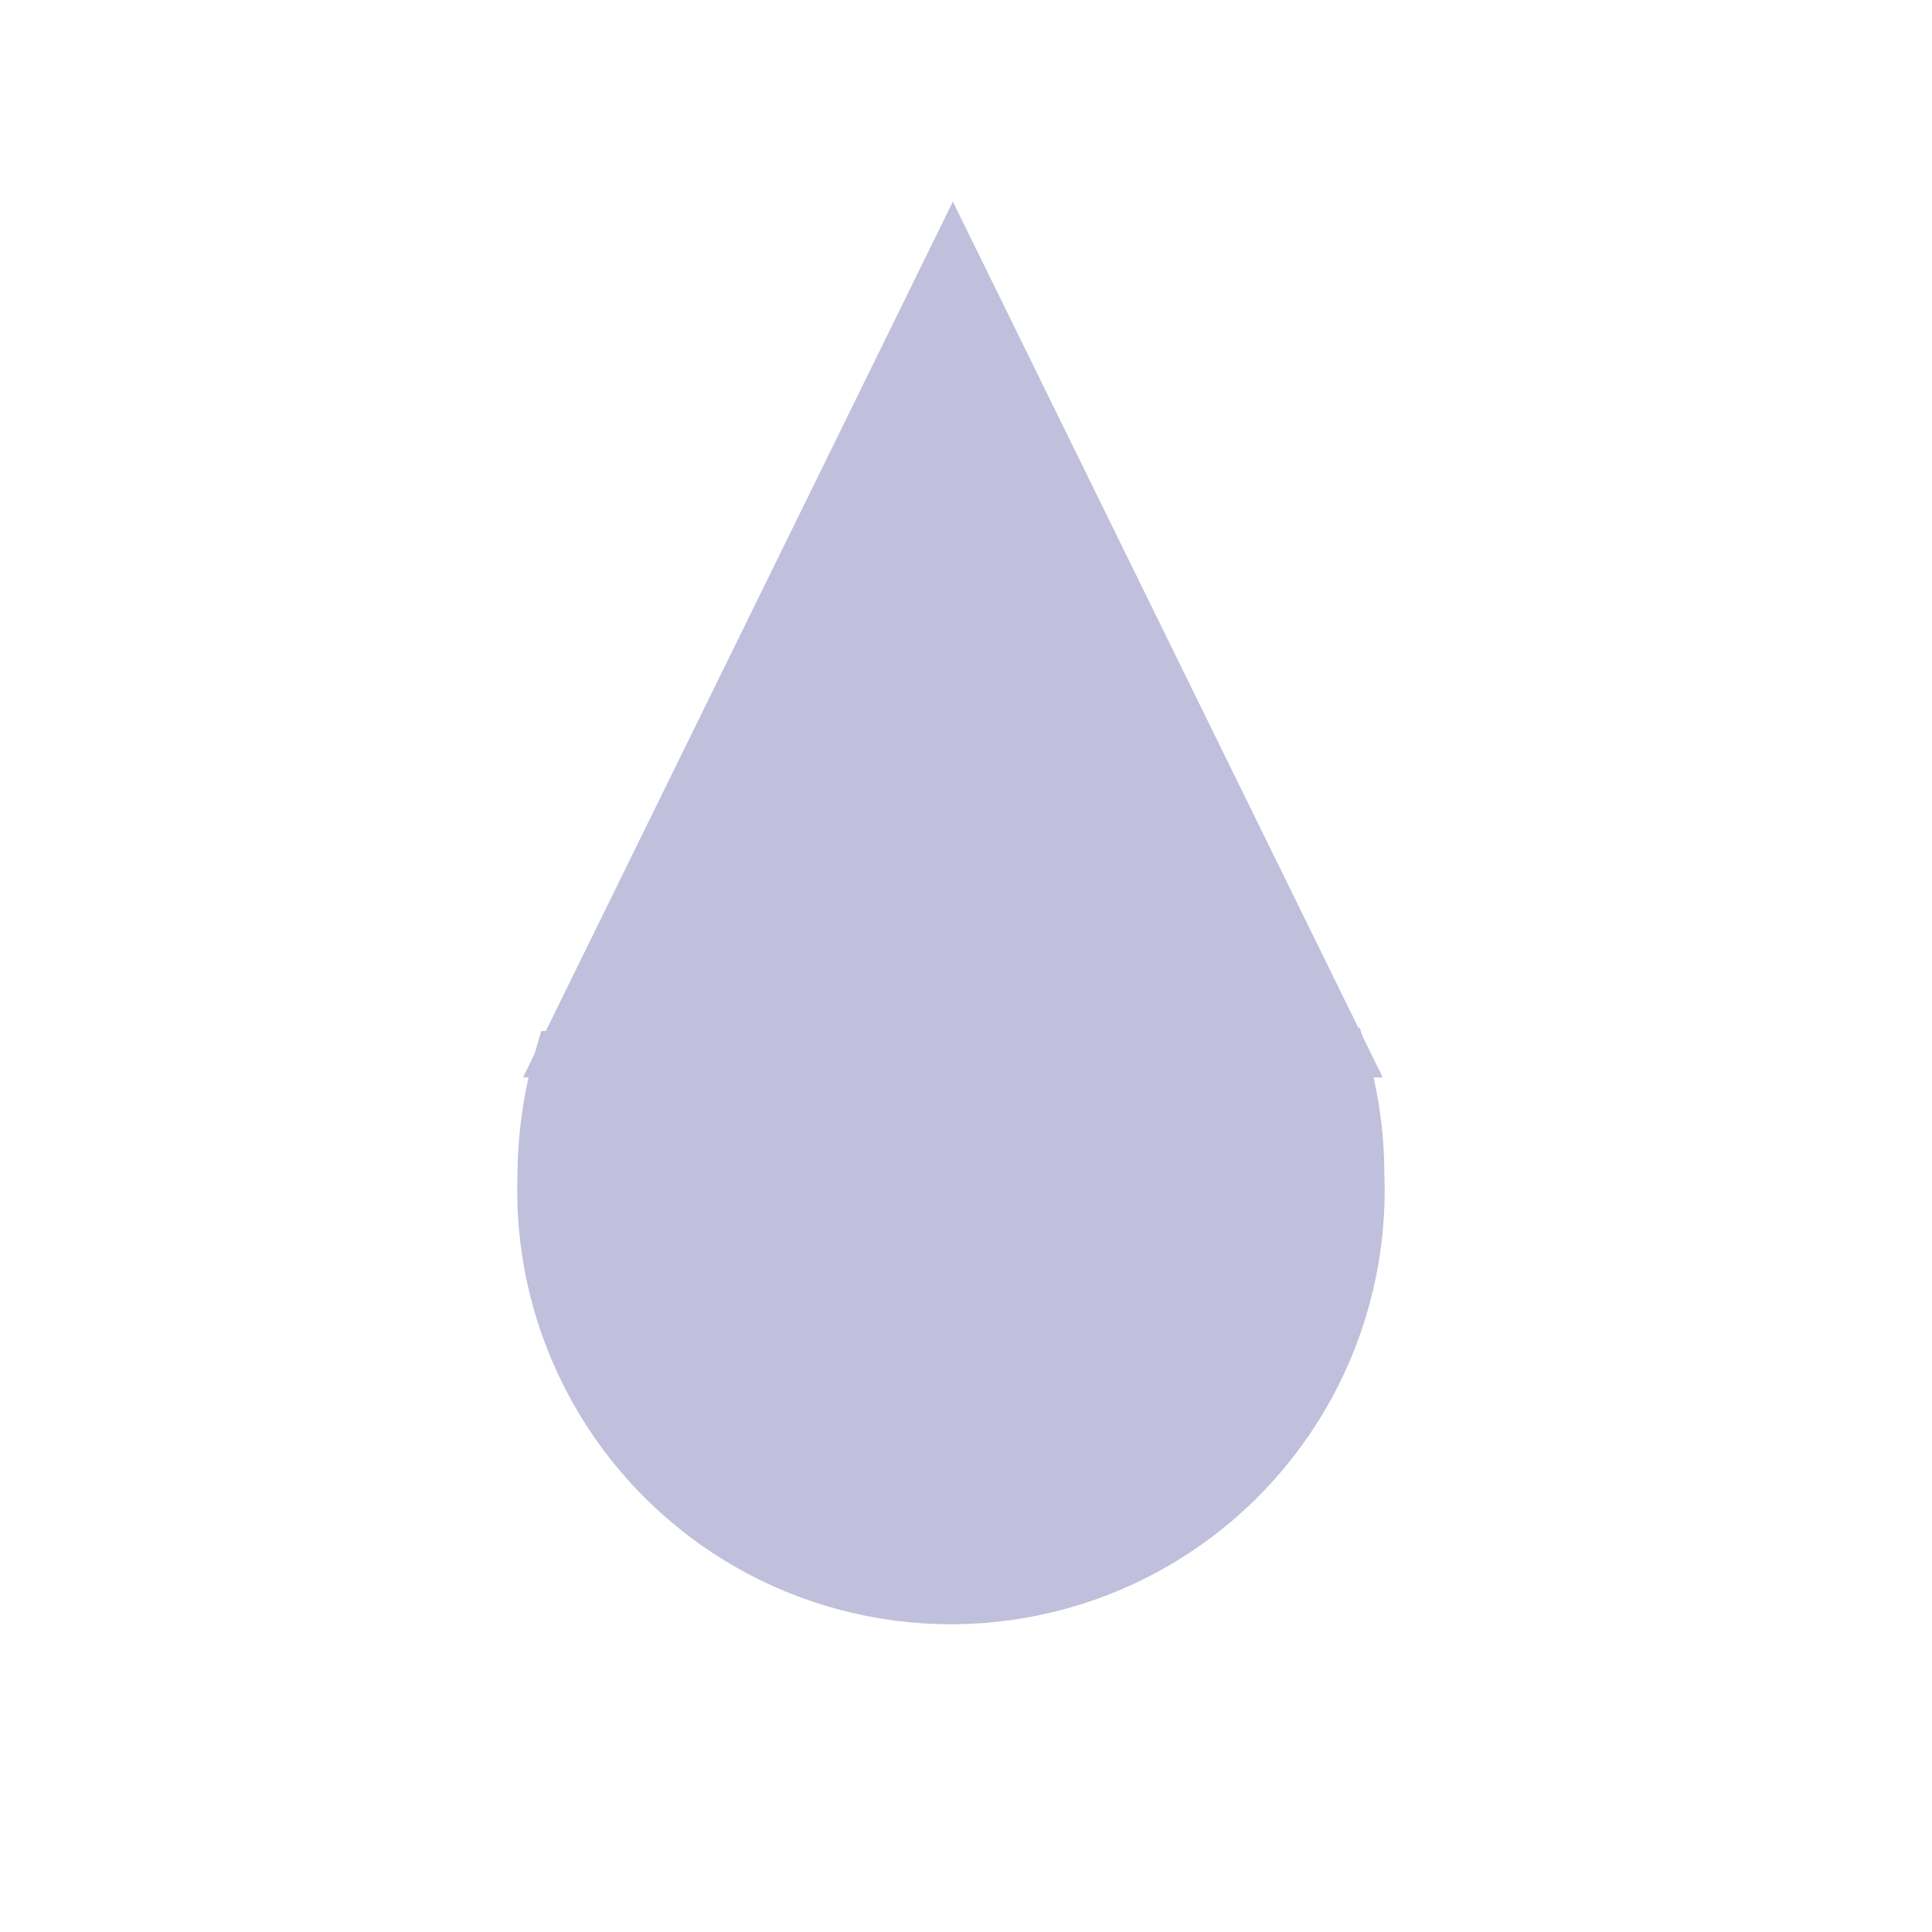
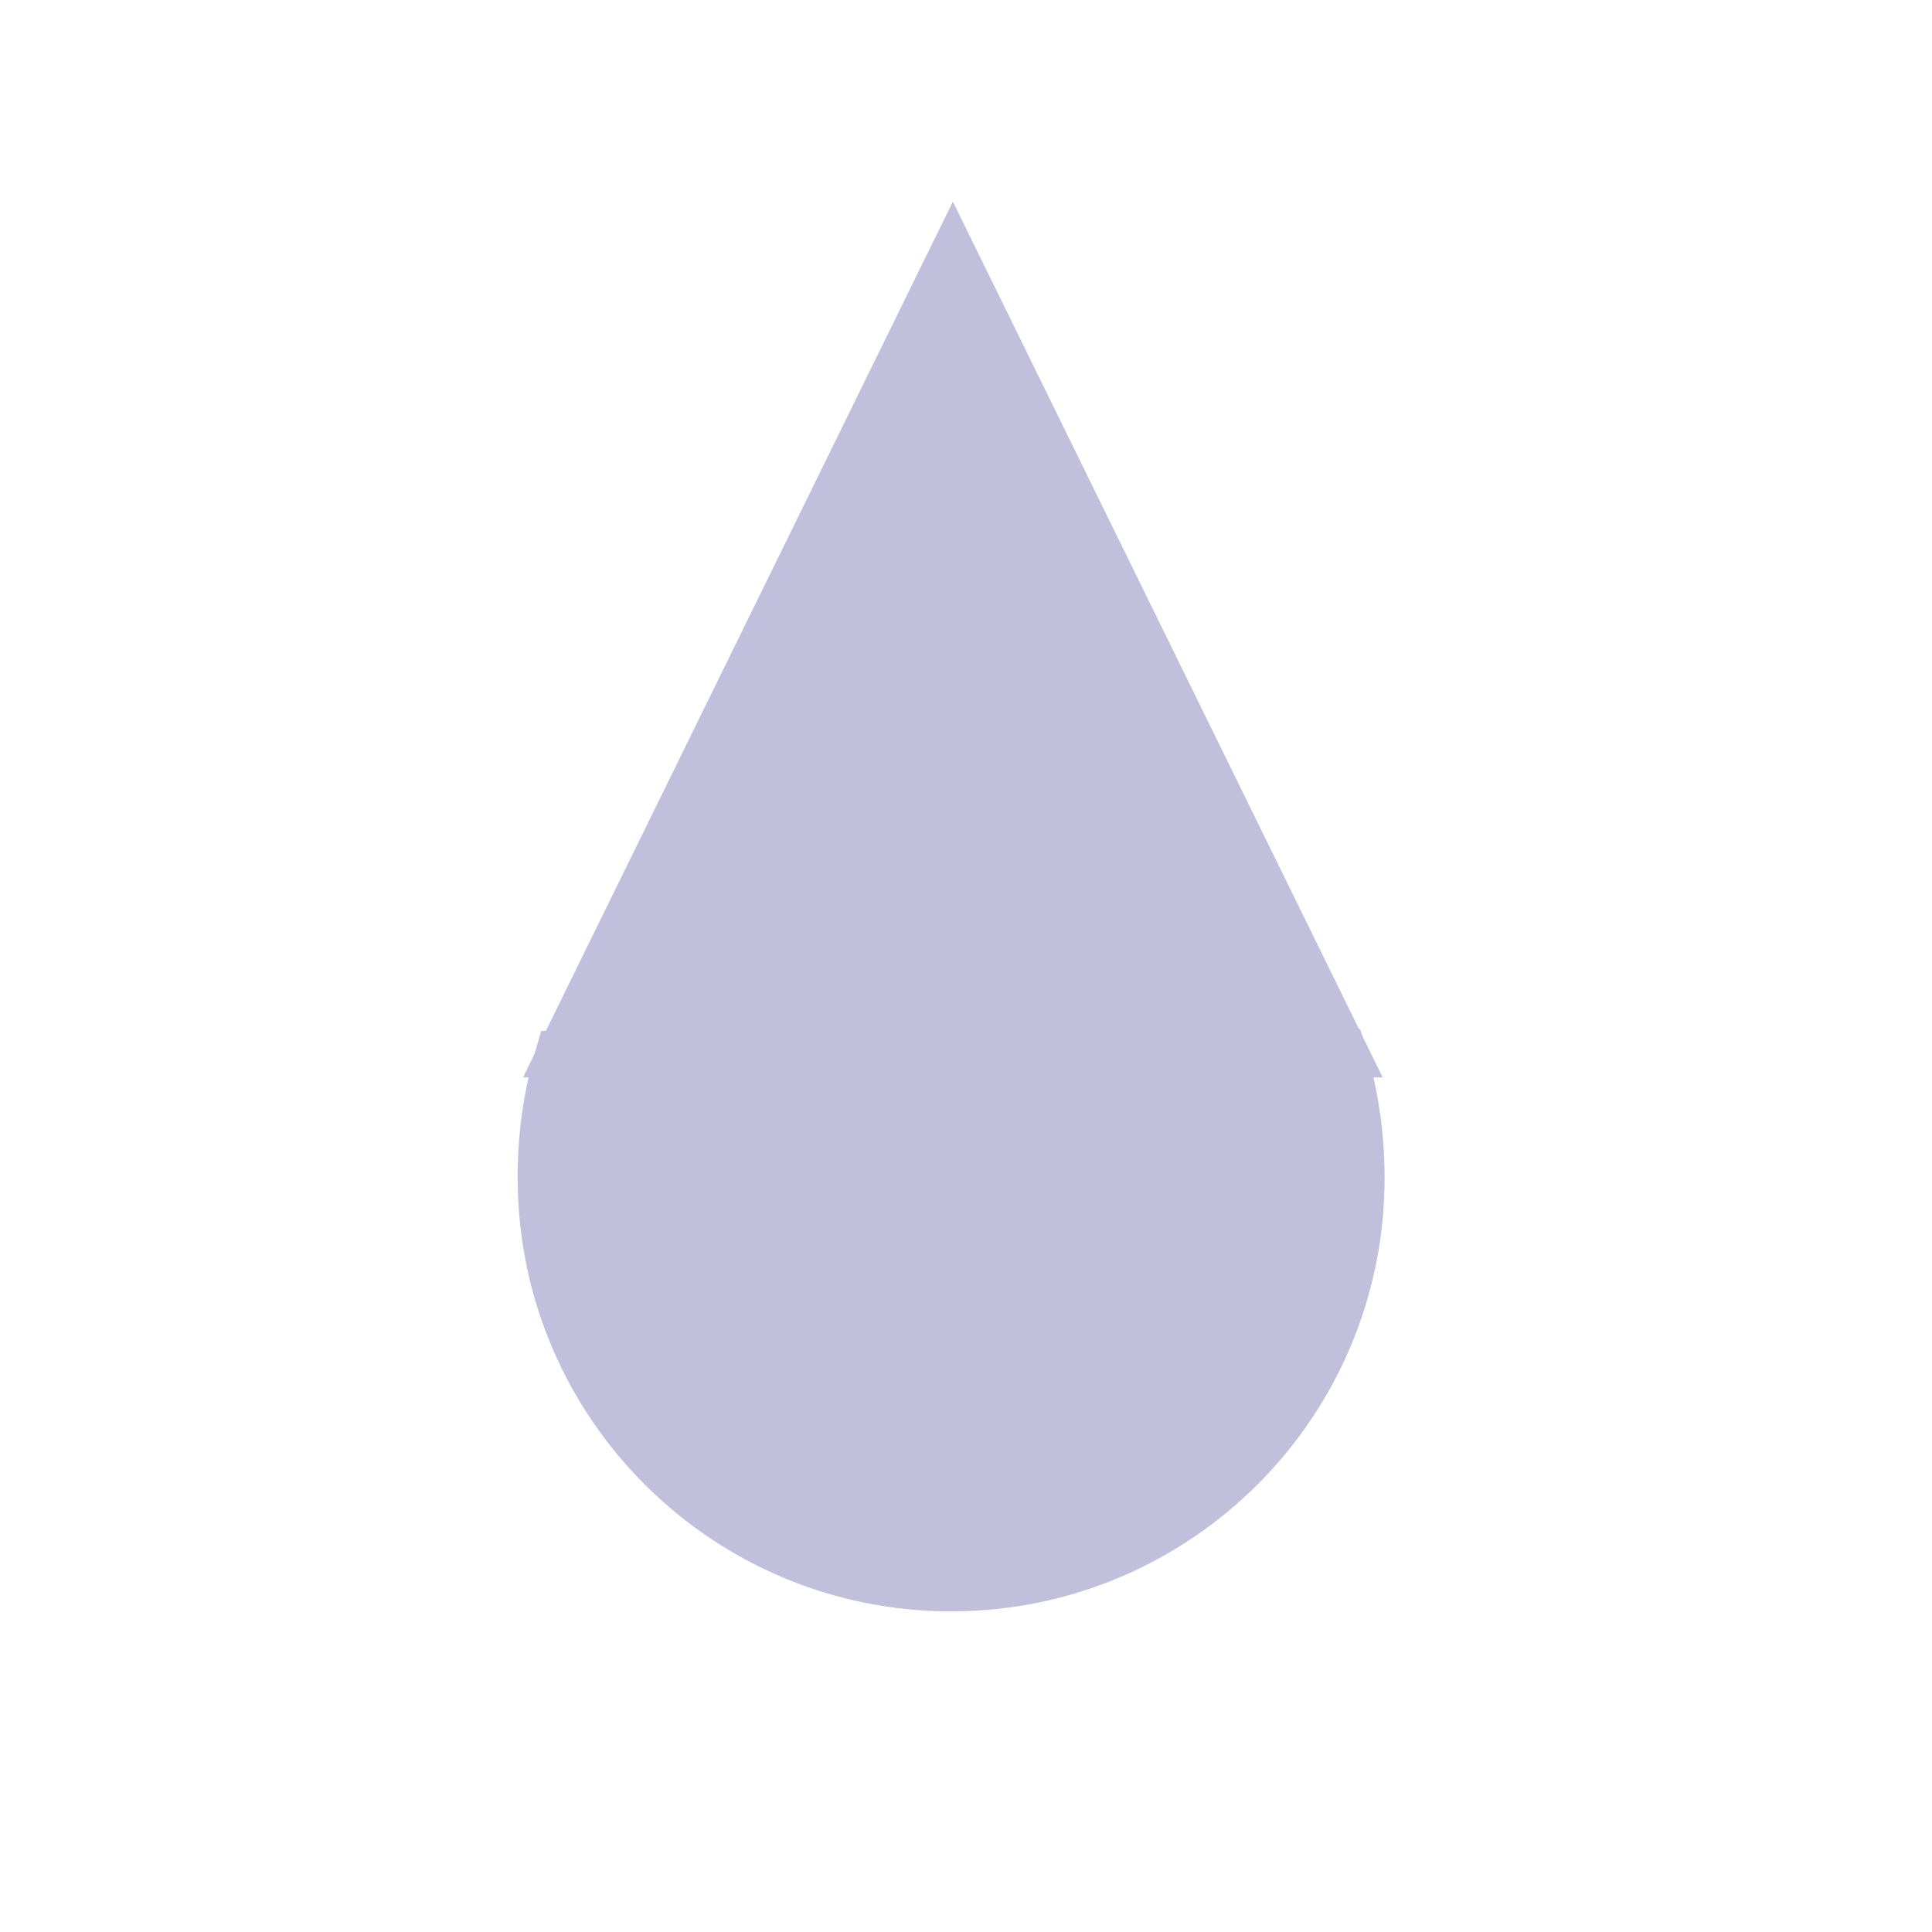
<svg xmlns="http://www.w3.org/2000/svg" id="Слой_1" data-name="Слой 1" viewBox="0 0 78 78">
  <defs>
    <style>.cls-1{fill:#333348;stroke:#b3b3b3;opacity:0;}.cls-1,.cls-2{stroke-miterlimit:10;}.cls-2{fill:#c0c0dd;stroke:#c0c0dd;stroke-width:2px;}</style>
  </defs>
  <rect class="cls-1" x="0.5" y="0.5" width="77" height="77" />
-   <path class="cls-2" d="M998.17,535.19a17.45,17.45,0,0,0-.71,4.94,16.51,16.51,0,1,0,33-.13,17,17,0,0,0-.73-4.93Z" transform="translate(-975.57 -492.57)" />
+   <path class="cls-2" d="M973.12,568.25a17.22,17.22,0,0,0-.7,5,16.5,16.5,0,1,0,33-.13,17.46,17.46,0,0,0-.73-4.94Z" transform="translate(-950.52 -525.63)" />
  <polygon class="cls-2" points="38.47 10.41 54.22 42.5 22.72 42.5 38.47 10.41" />
</svg>
